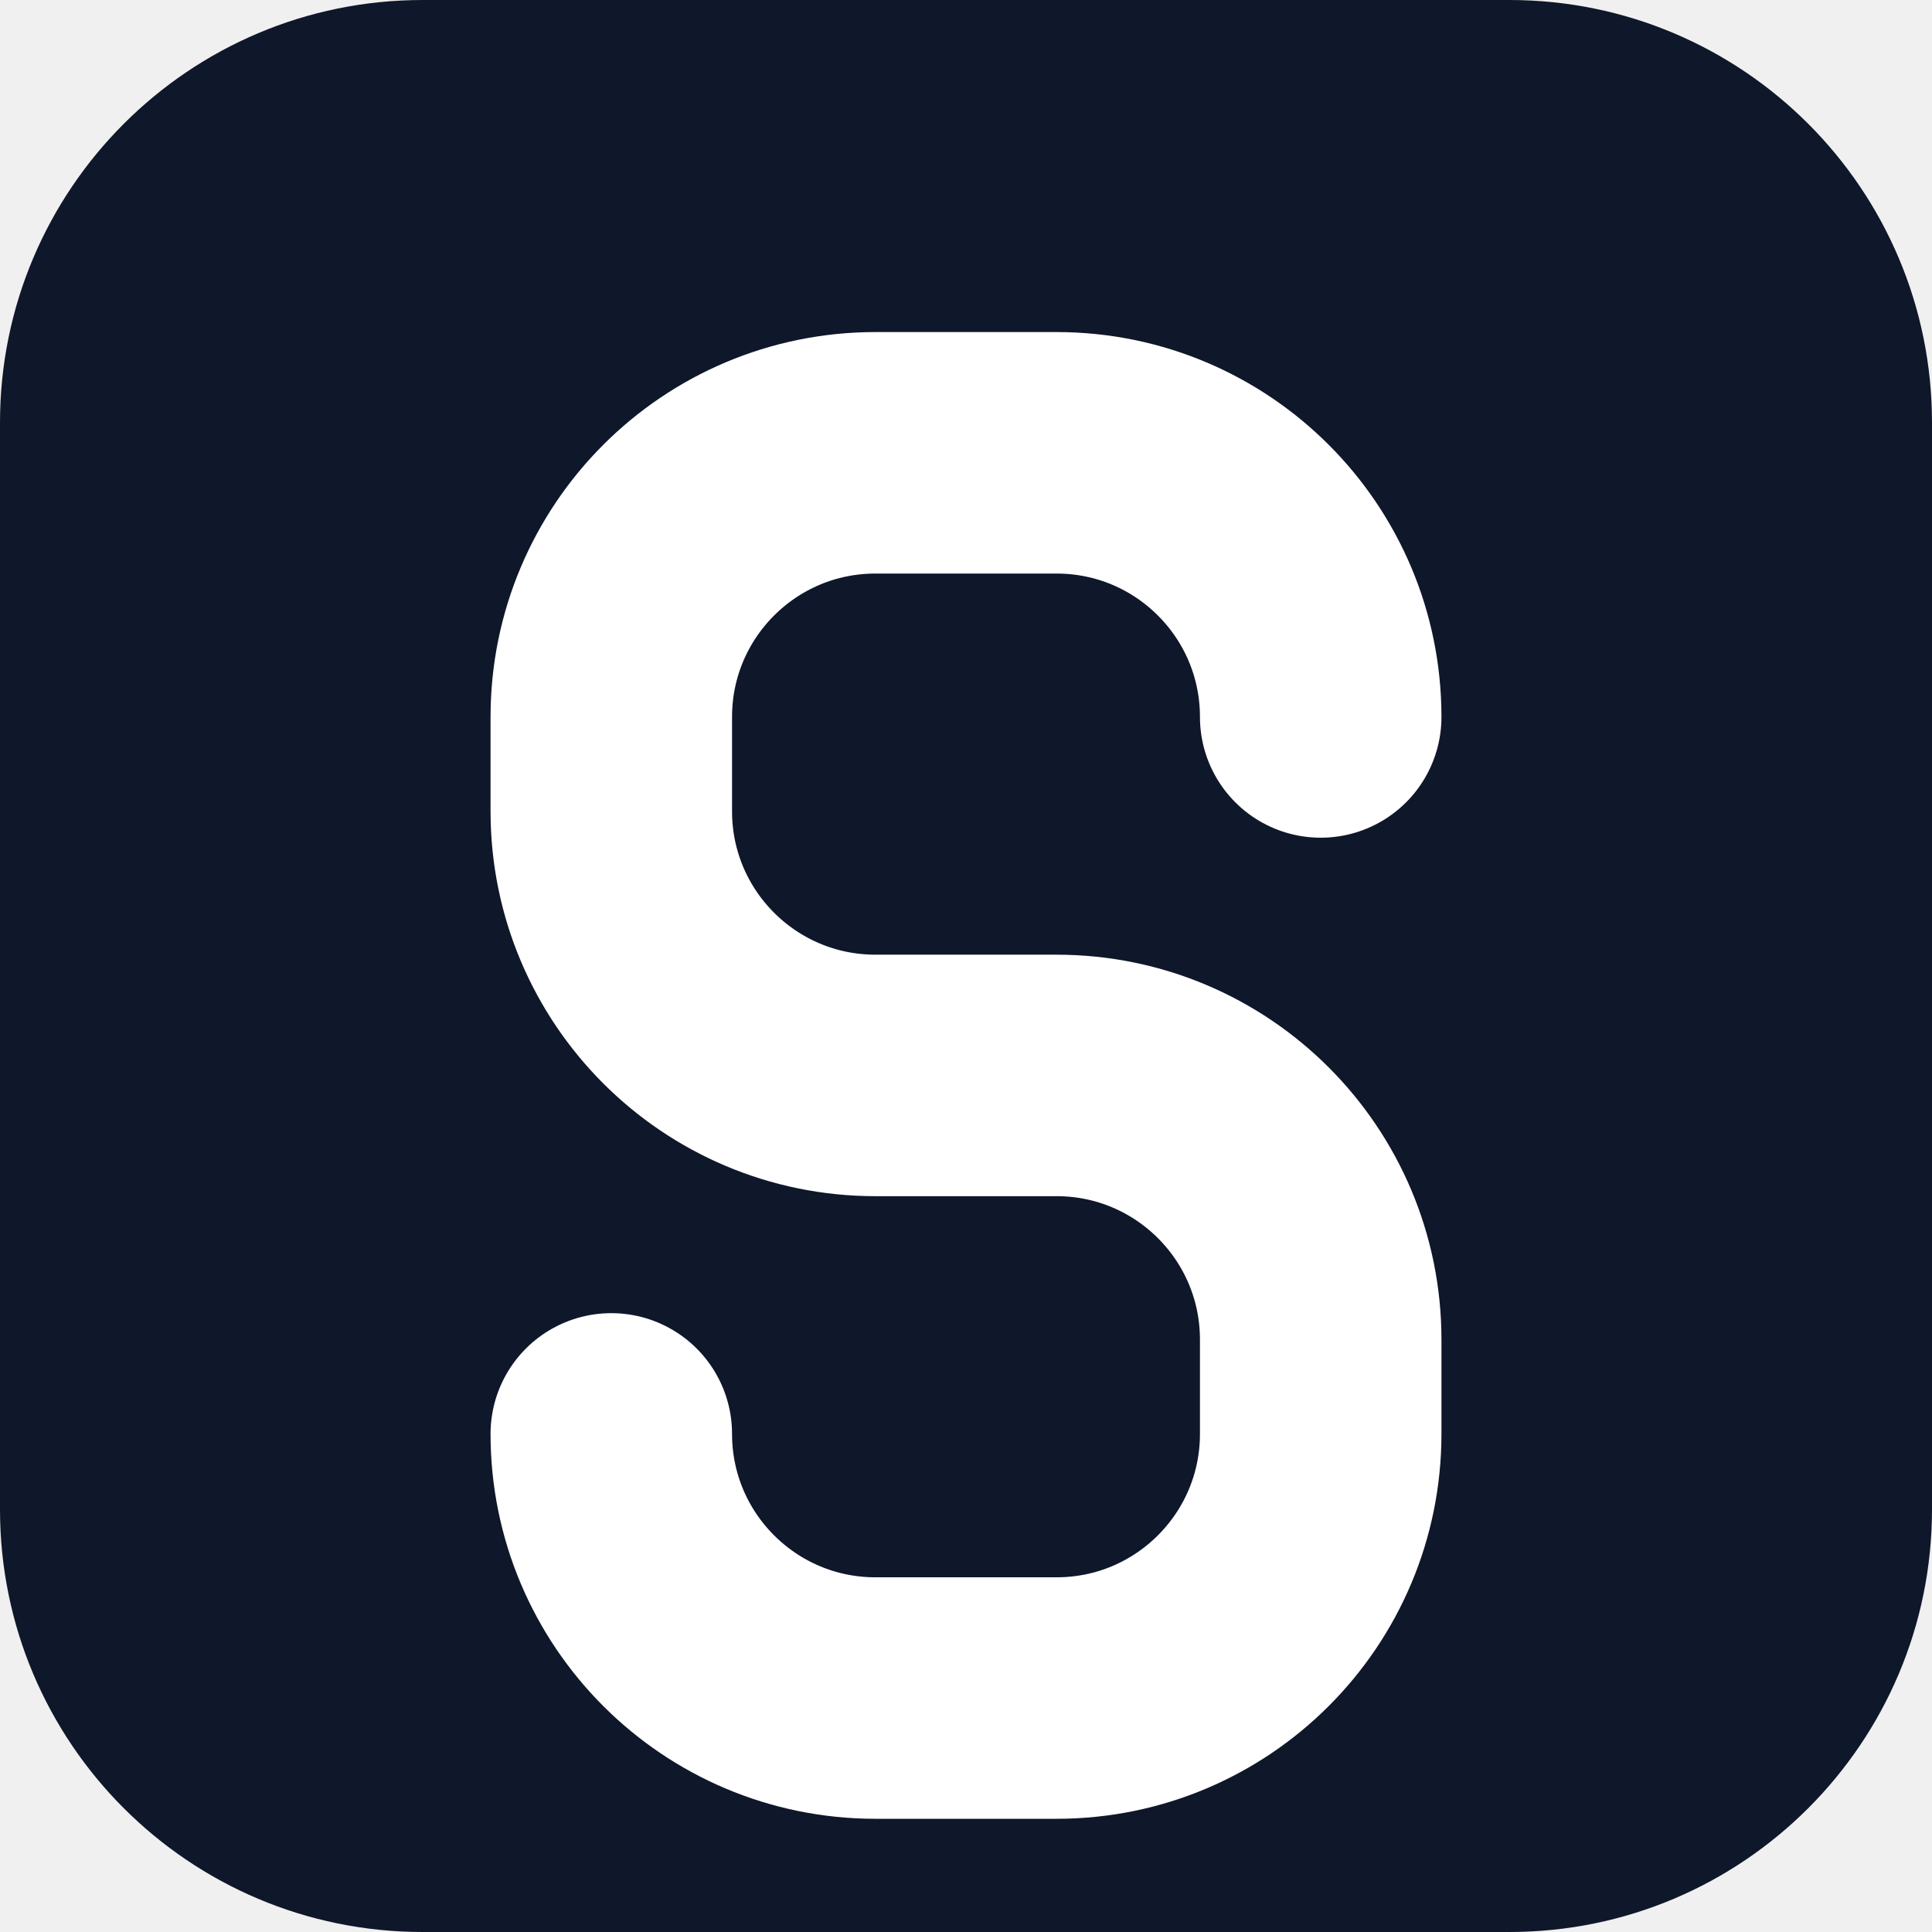
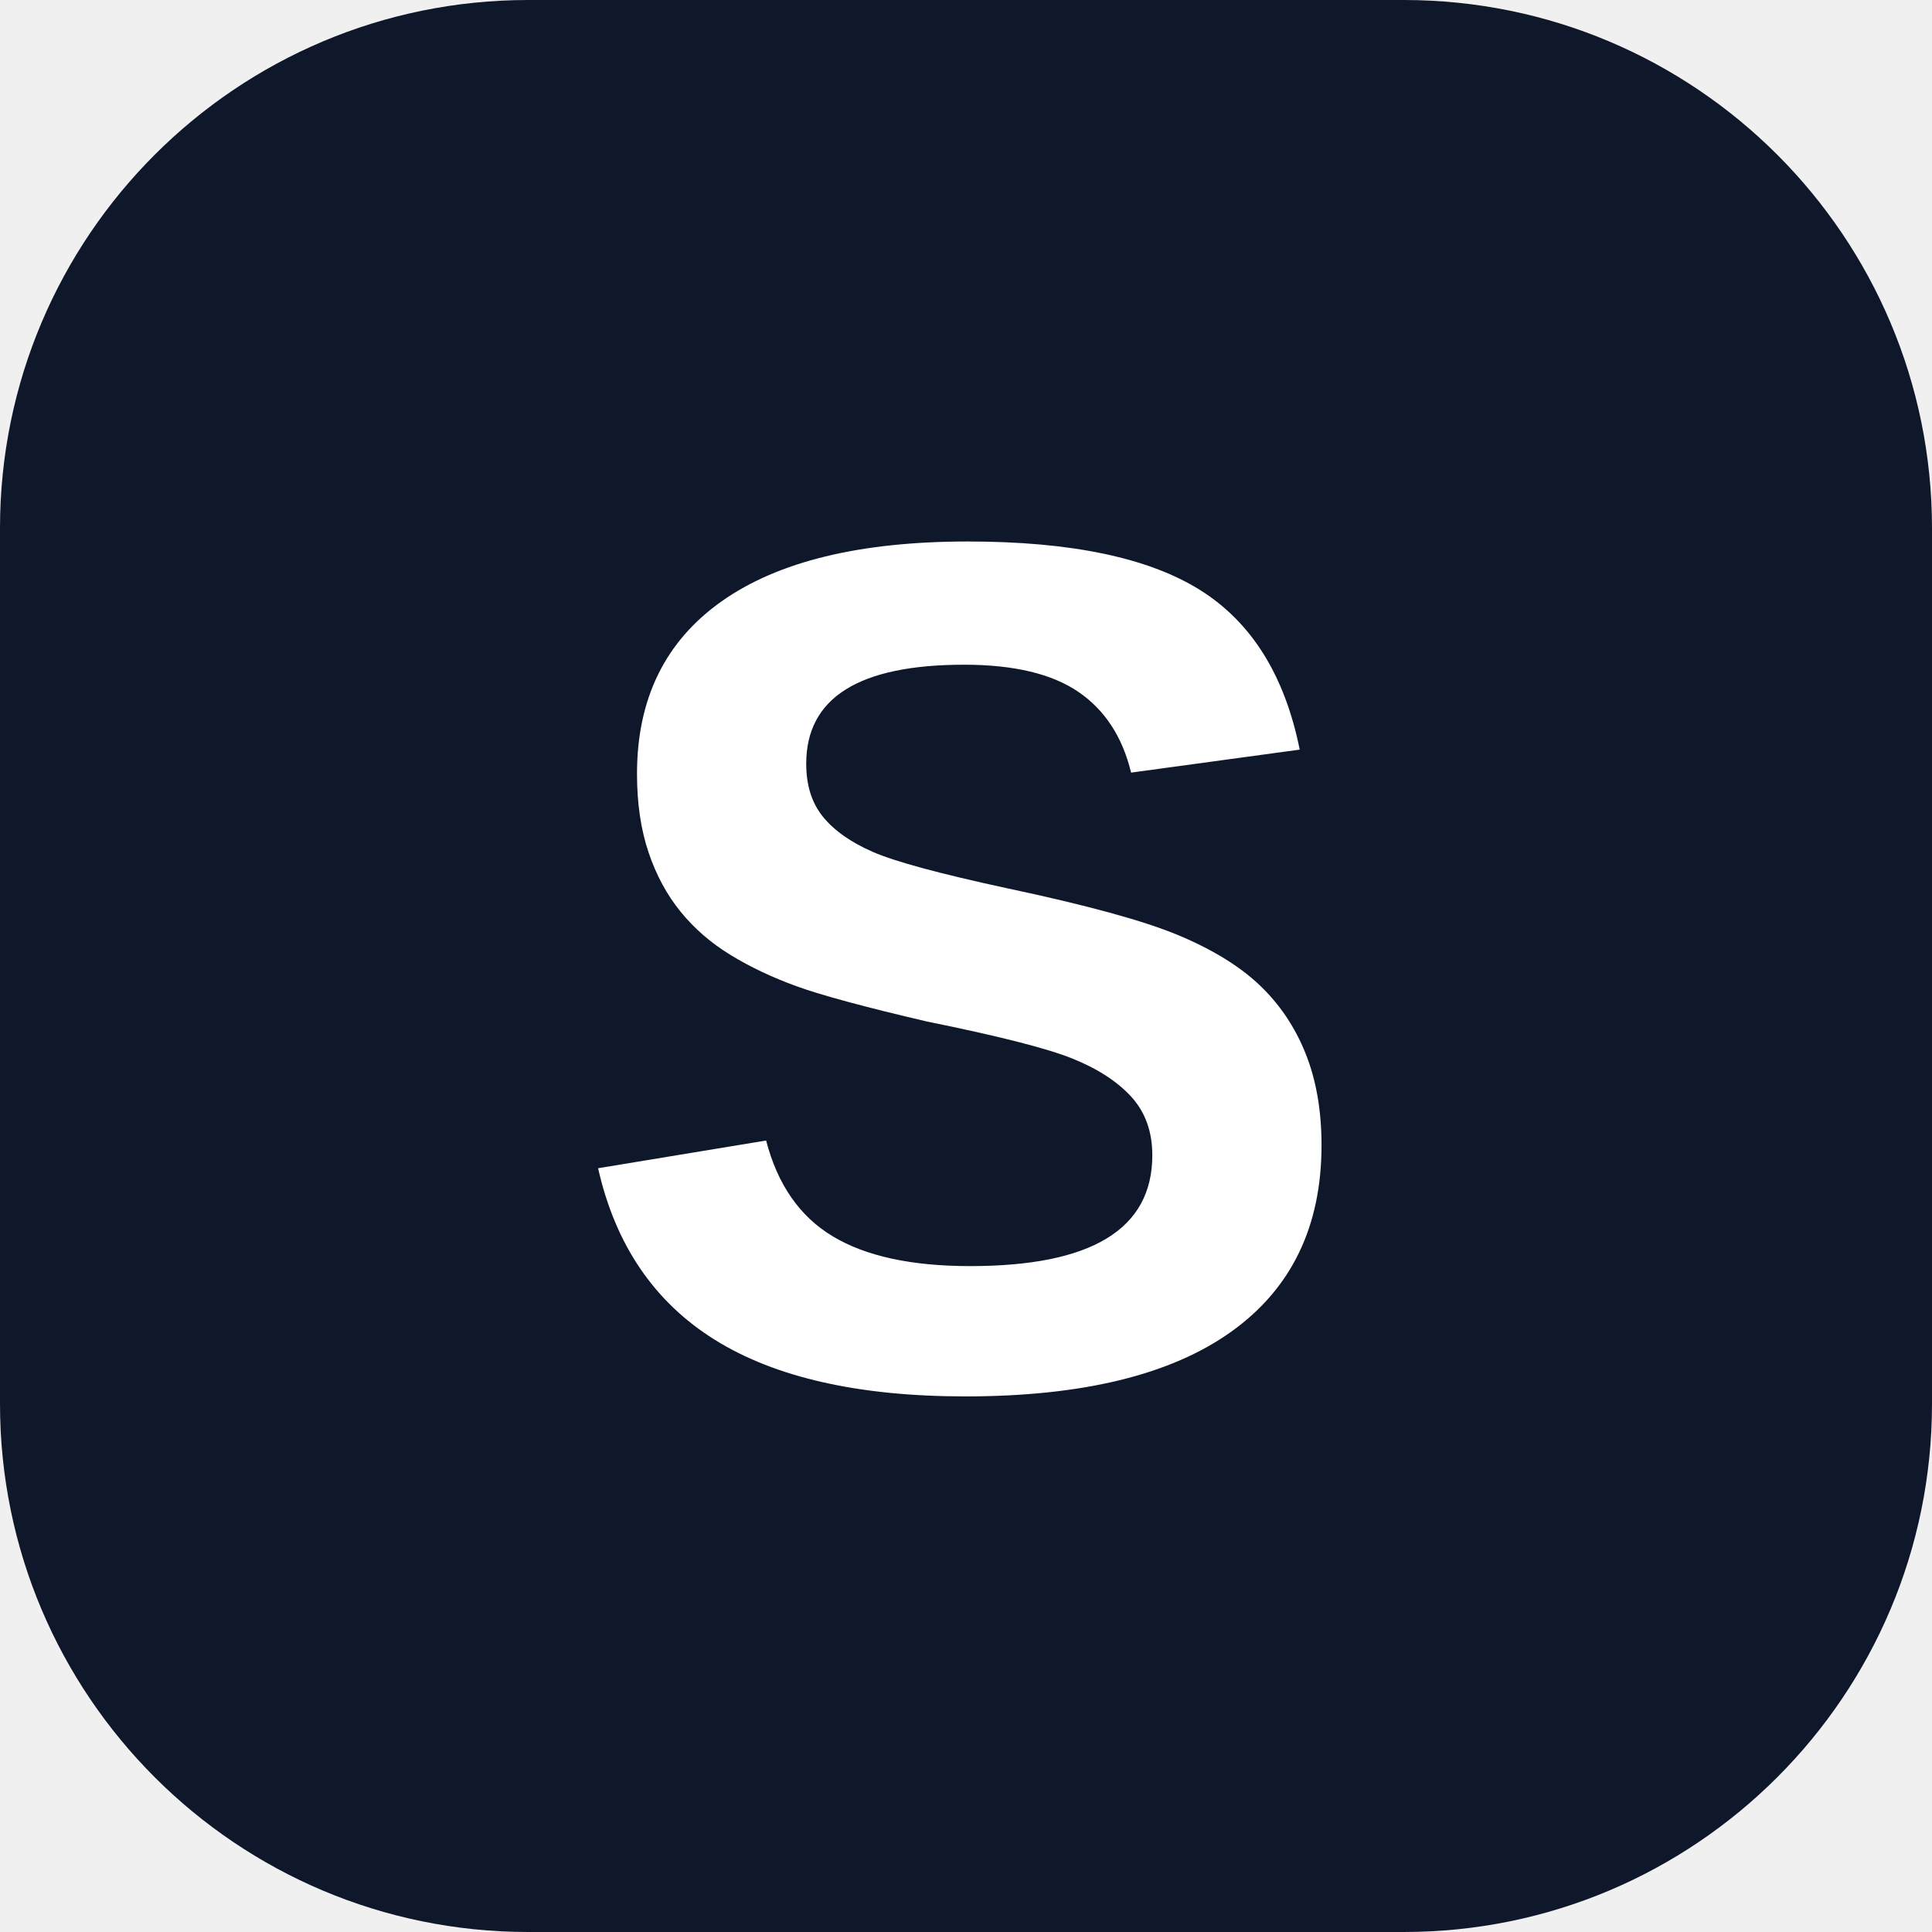
<svg xmlns="http://www.w3.org/2000/svg" width="512" height="512" viewBox="0 0 512 512" fill="none">
-   <rect width="512" height="512" rx="112" fill="#0F172A" />
-   <path d="M350 190C350 151.34 318.66 120 280 120H232C193.34 120 162 151.34 162 190V215C162 253.66 193.34 285 232 285H280C318.66 285 350 316.34 350 355V380C350 418.66 318.66 450 280 450H232C193.34 450 162 418.66 162 380" stroke="white" stroke-width="64" stroke-linecap="round" stroke-linejoin="round" />
+   <rect width="512" height="512" rx="140" fill="#0F172A" />
+   <path d="M256 120C180.89 120 120 180.89 120 256C120 331.11 180.89 392 256 392H296V440C296 462.09 313.91 480 336 480C358.09 480 376 462.09 376 440V336C376 313.91 358.09 296 336 296H256C233.91 296 216 278.09 216 256C216 233.91 233.91 216 256 216H336V168C336 145.91 318.09 128 296 128H256Z" fill="white" style="display:none" />
+   <text x="50%" y="50%" dominant-baseline="central" text-anchor="middle" font-family="Arial, Helvetica, sans-serif" font-weight="900" font-size="320" fill="white">S</text>
</svg>
